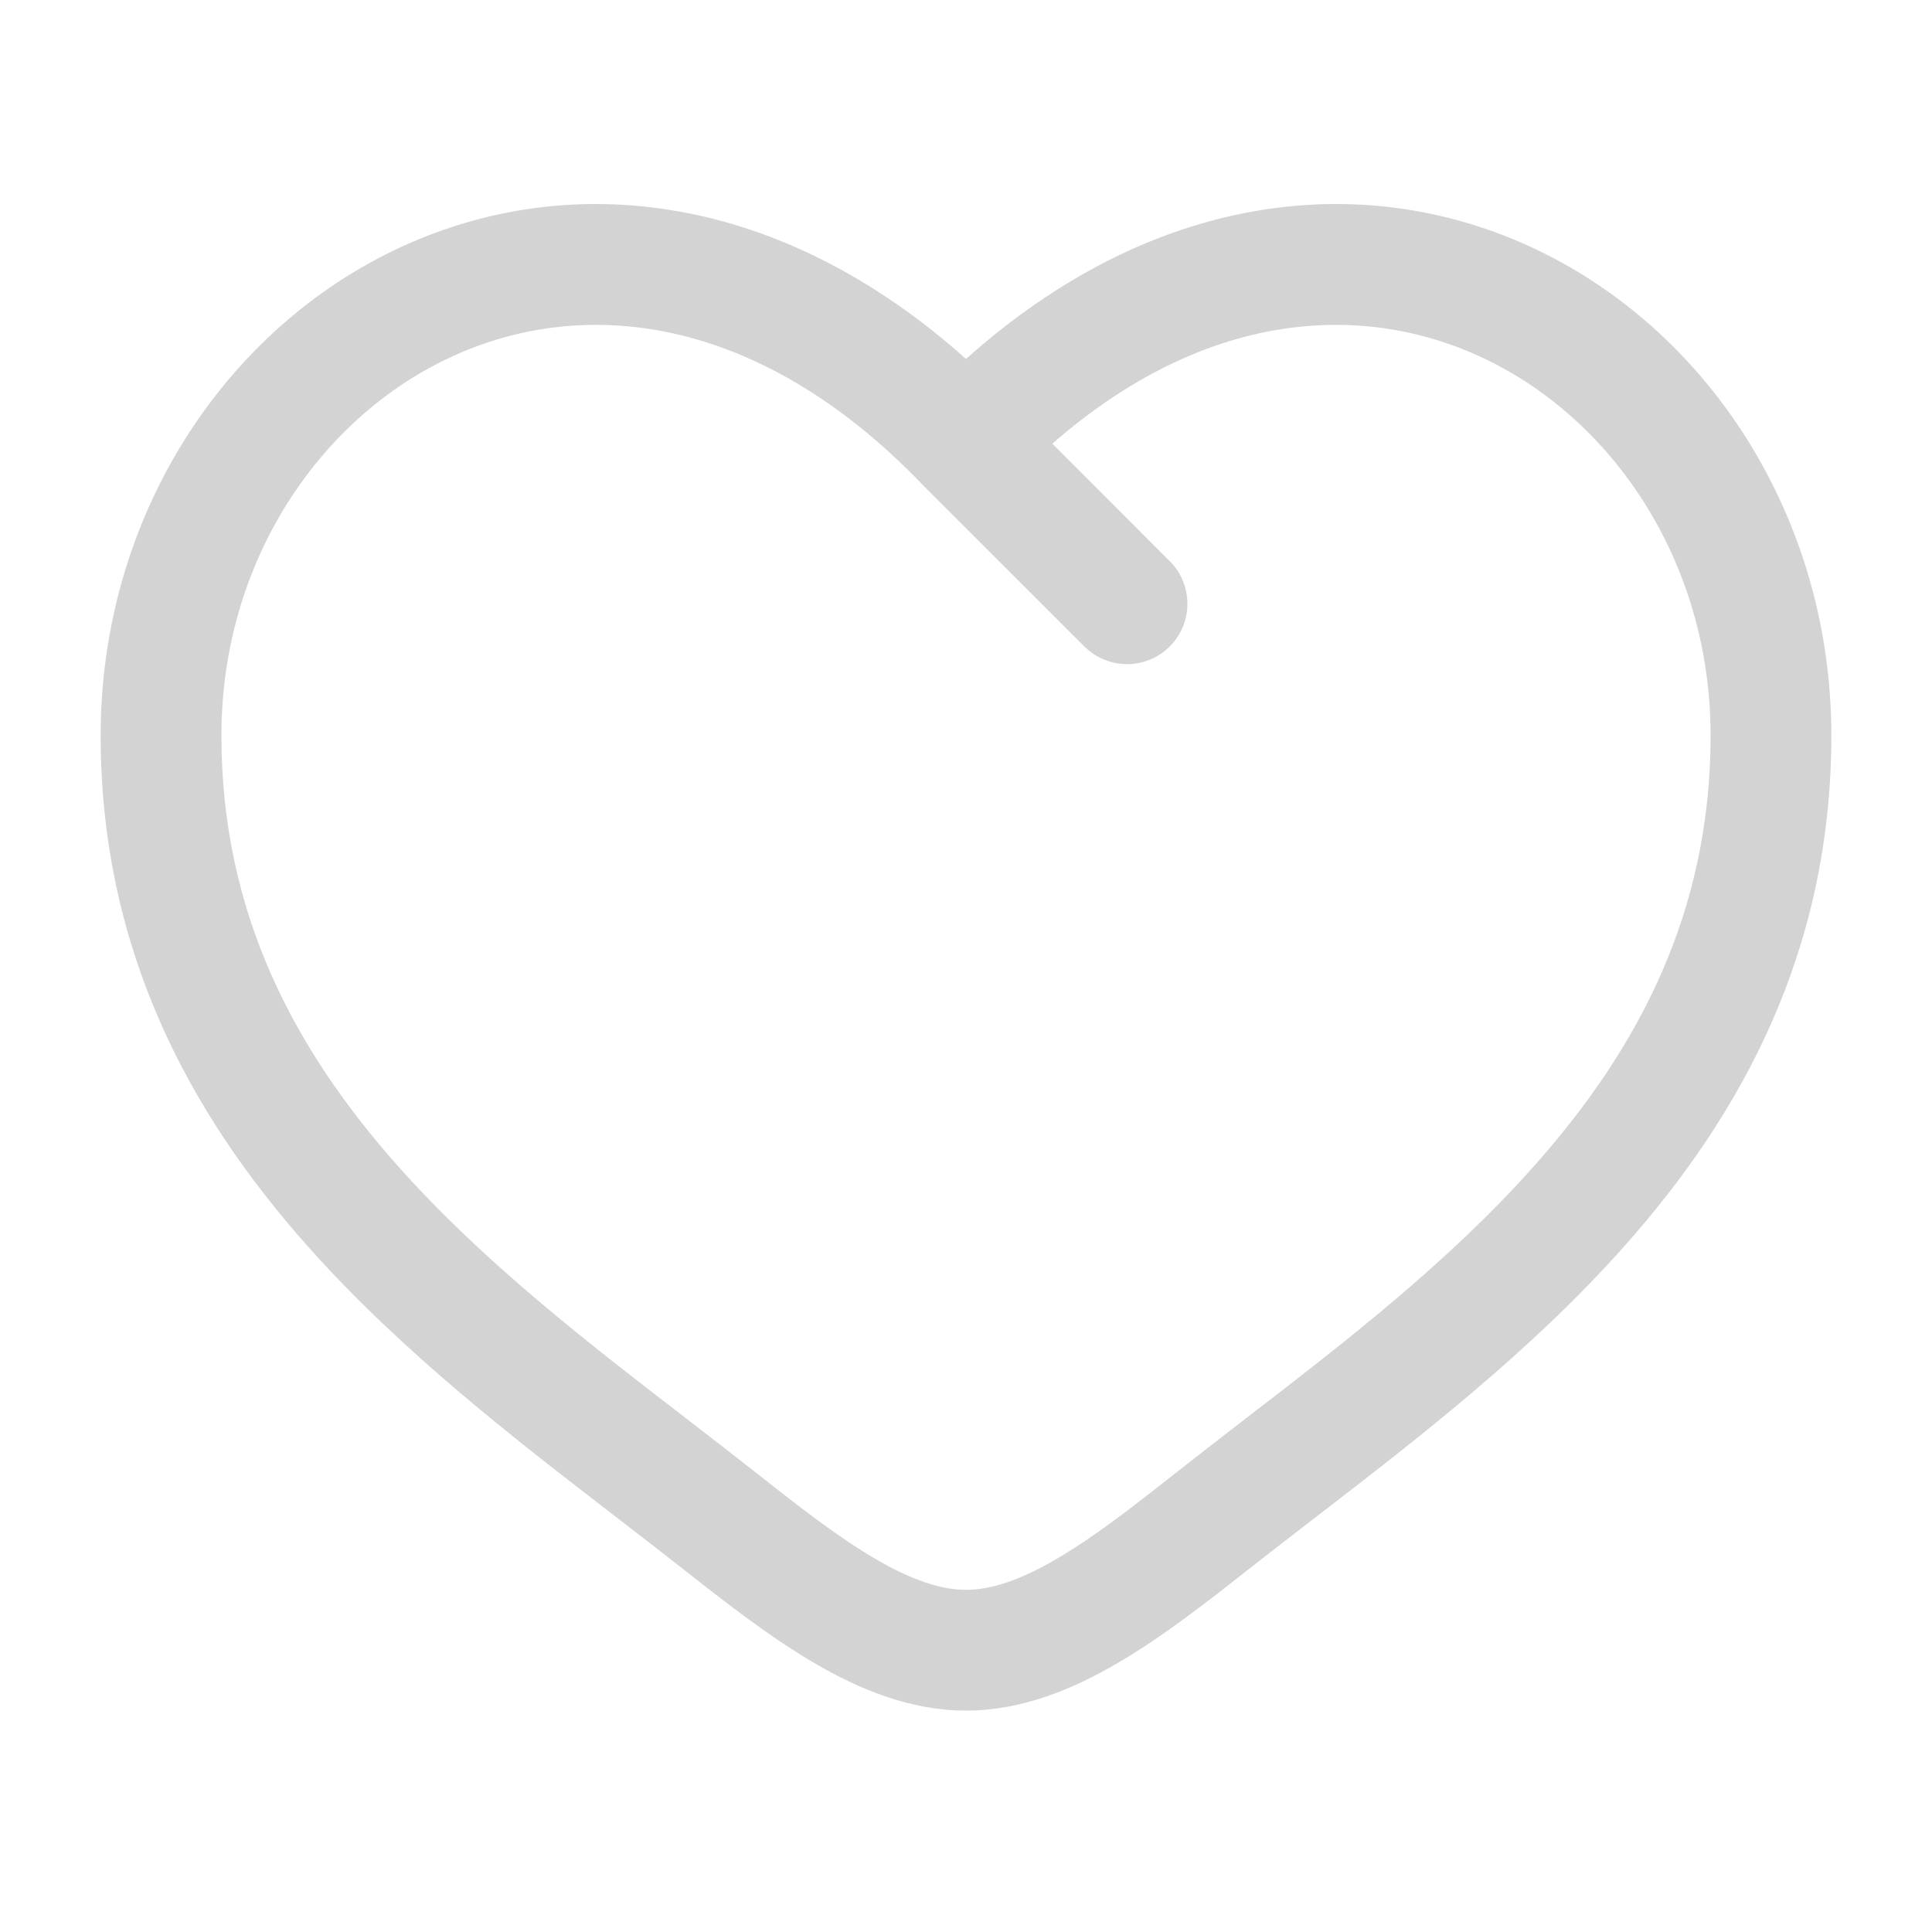
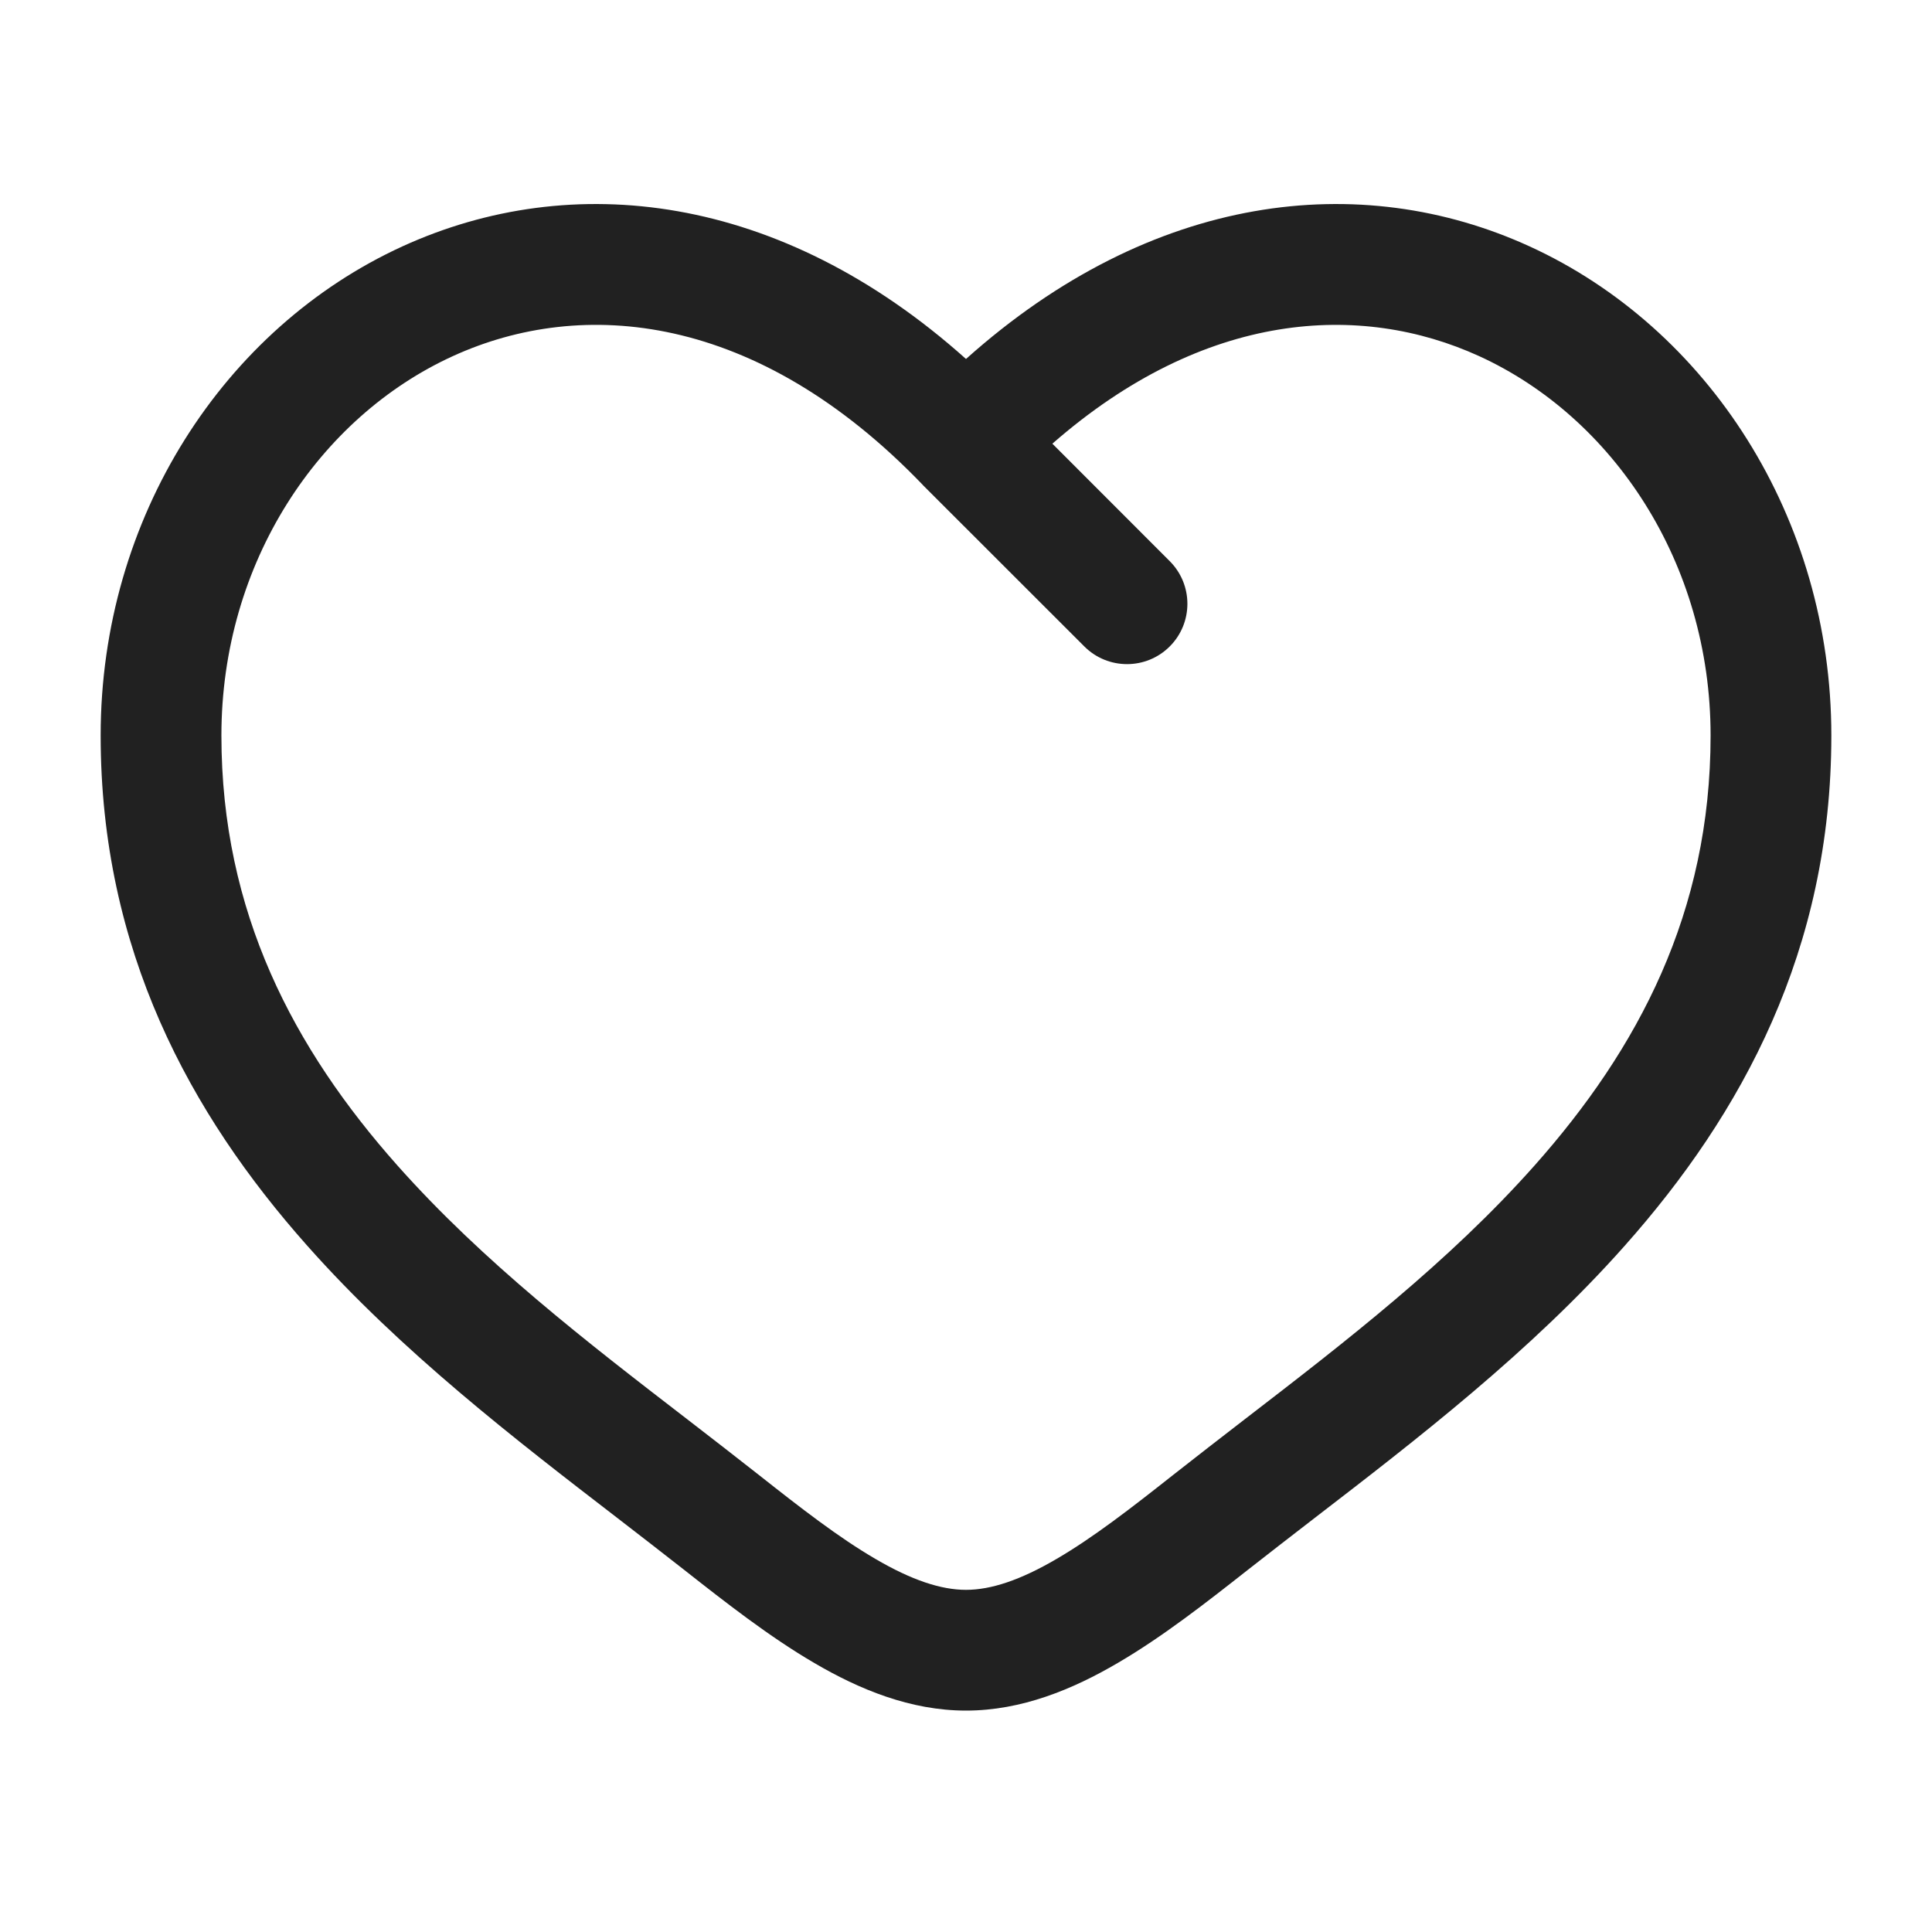
<svg xmlns="http://www.w3.org/2000/svg" width="20" height="20" viewBox="0 0 20 20" fill="none">
-   <g opacity="0.2">
+   <g>
    <path fill-rule="evenodd" clip-rule="evenodd" d="M4.687 3.687C3.304 4.319 2.292 5.822 2.292 7.614C2.292 9.445 3.041 10.857 4.115 12.066C5.001 13.063 6.072 13.89 7.118 14.695C7.366 14.887 7.613 15.077 7.855 15.268C8.293 15.614 8.684 15.917 9.061 16.137C9.438 16.358 9.742 16.458 10 16.458C10.258 16.458 10.562 16.358 10.939 16.137C11.316 15.917 11.707 15.614 12.145 15.268C12.387 15.077 12.634 14.887 12.882 14.695C13.928 13.89 14.999 13.063 15.885 12.066C16.959 10.857 17.708 9.445 17.708 7.614C17.708 5.822 16.695 4.319 15.313 3.687C14.085 3.126 12.472 3.213 10.894 4.593L12.108 5.808C12.353 6.052 12.353 6.448 12.109 6.692C11.865 6.936 11.469 6.936 11.225 6.692L9.558 5.026L9.55 5.017C7.835 3.235 6.03 3.073 4.687 3.687ZM10 3.716C8.073 1.992 5.916 1.751 4.167 2.55C2.321 3.394 1.042 5.354 1.042 7.614C1.042 9.835 1.967 11.53 3.181 12.896C4.152 13.991 5.342 14.907 6.392 15.715C6.63 15.899 6.861 16.077 7.081 16.25C7.508 16.586 7.966 16.945 8.431 17.216C8.895 17.488 9.425 17.708 10 17.708C10.575 17.708 11.105 17.488 11.569 17.216C12.034 16.945 12.492 16.586 12.919 16.25C13.139 16.077 13.37 15.899 13.608 15.715C14.658 14.907 15.848 13.991 16.819 12.896C18.033 11.53 18.958 9.835 18.958 7.614C18.958 5.354 17.679 3.394 15.833 2.55C14.084 1.751 11.927 1.992 10 3.716Z" fill="#212121" />
  </g>
</svg>
